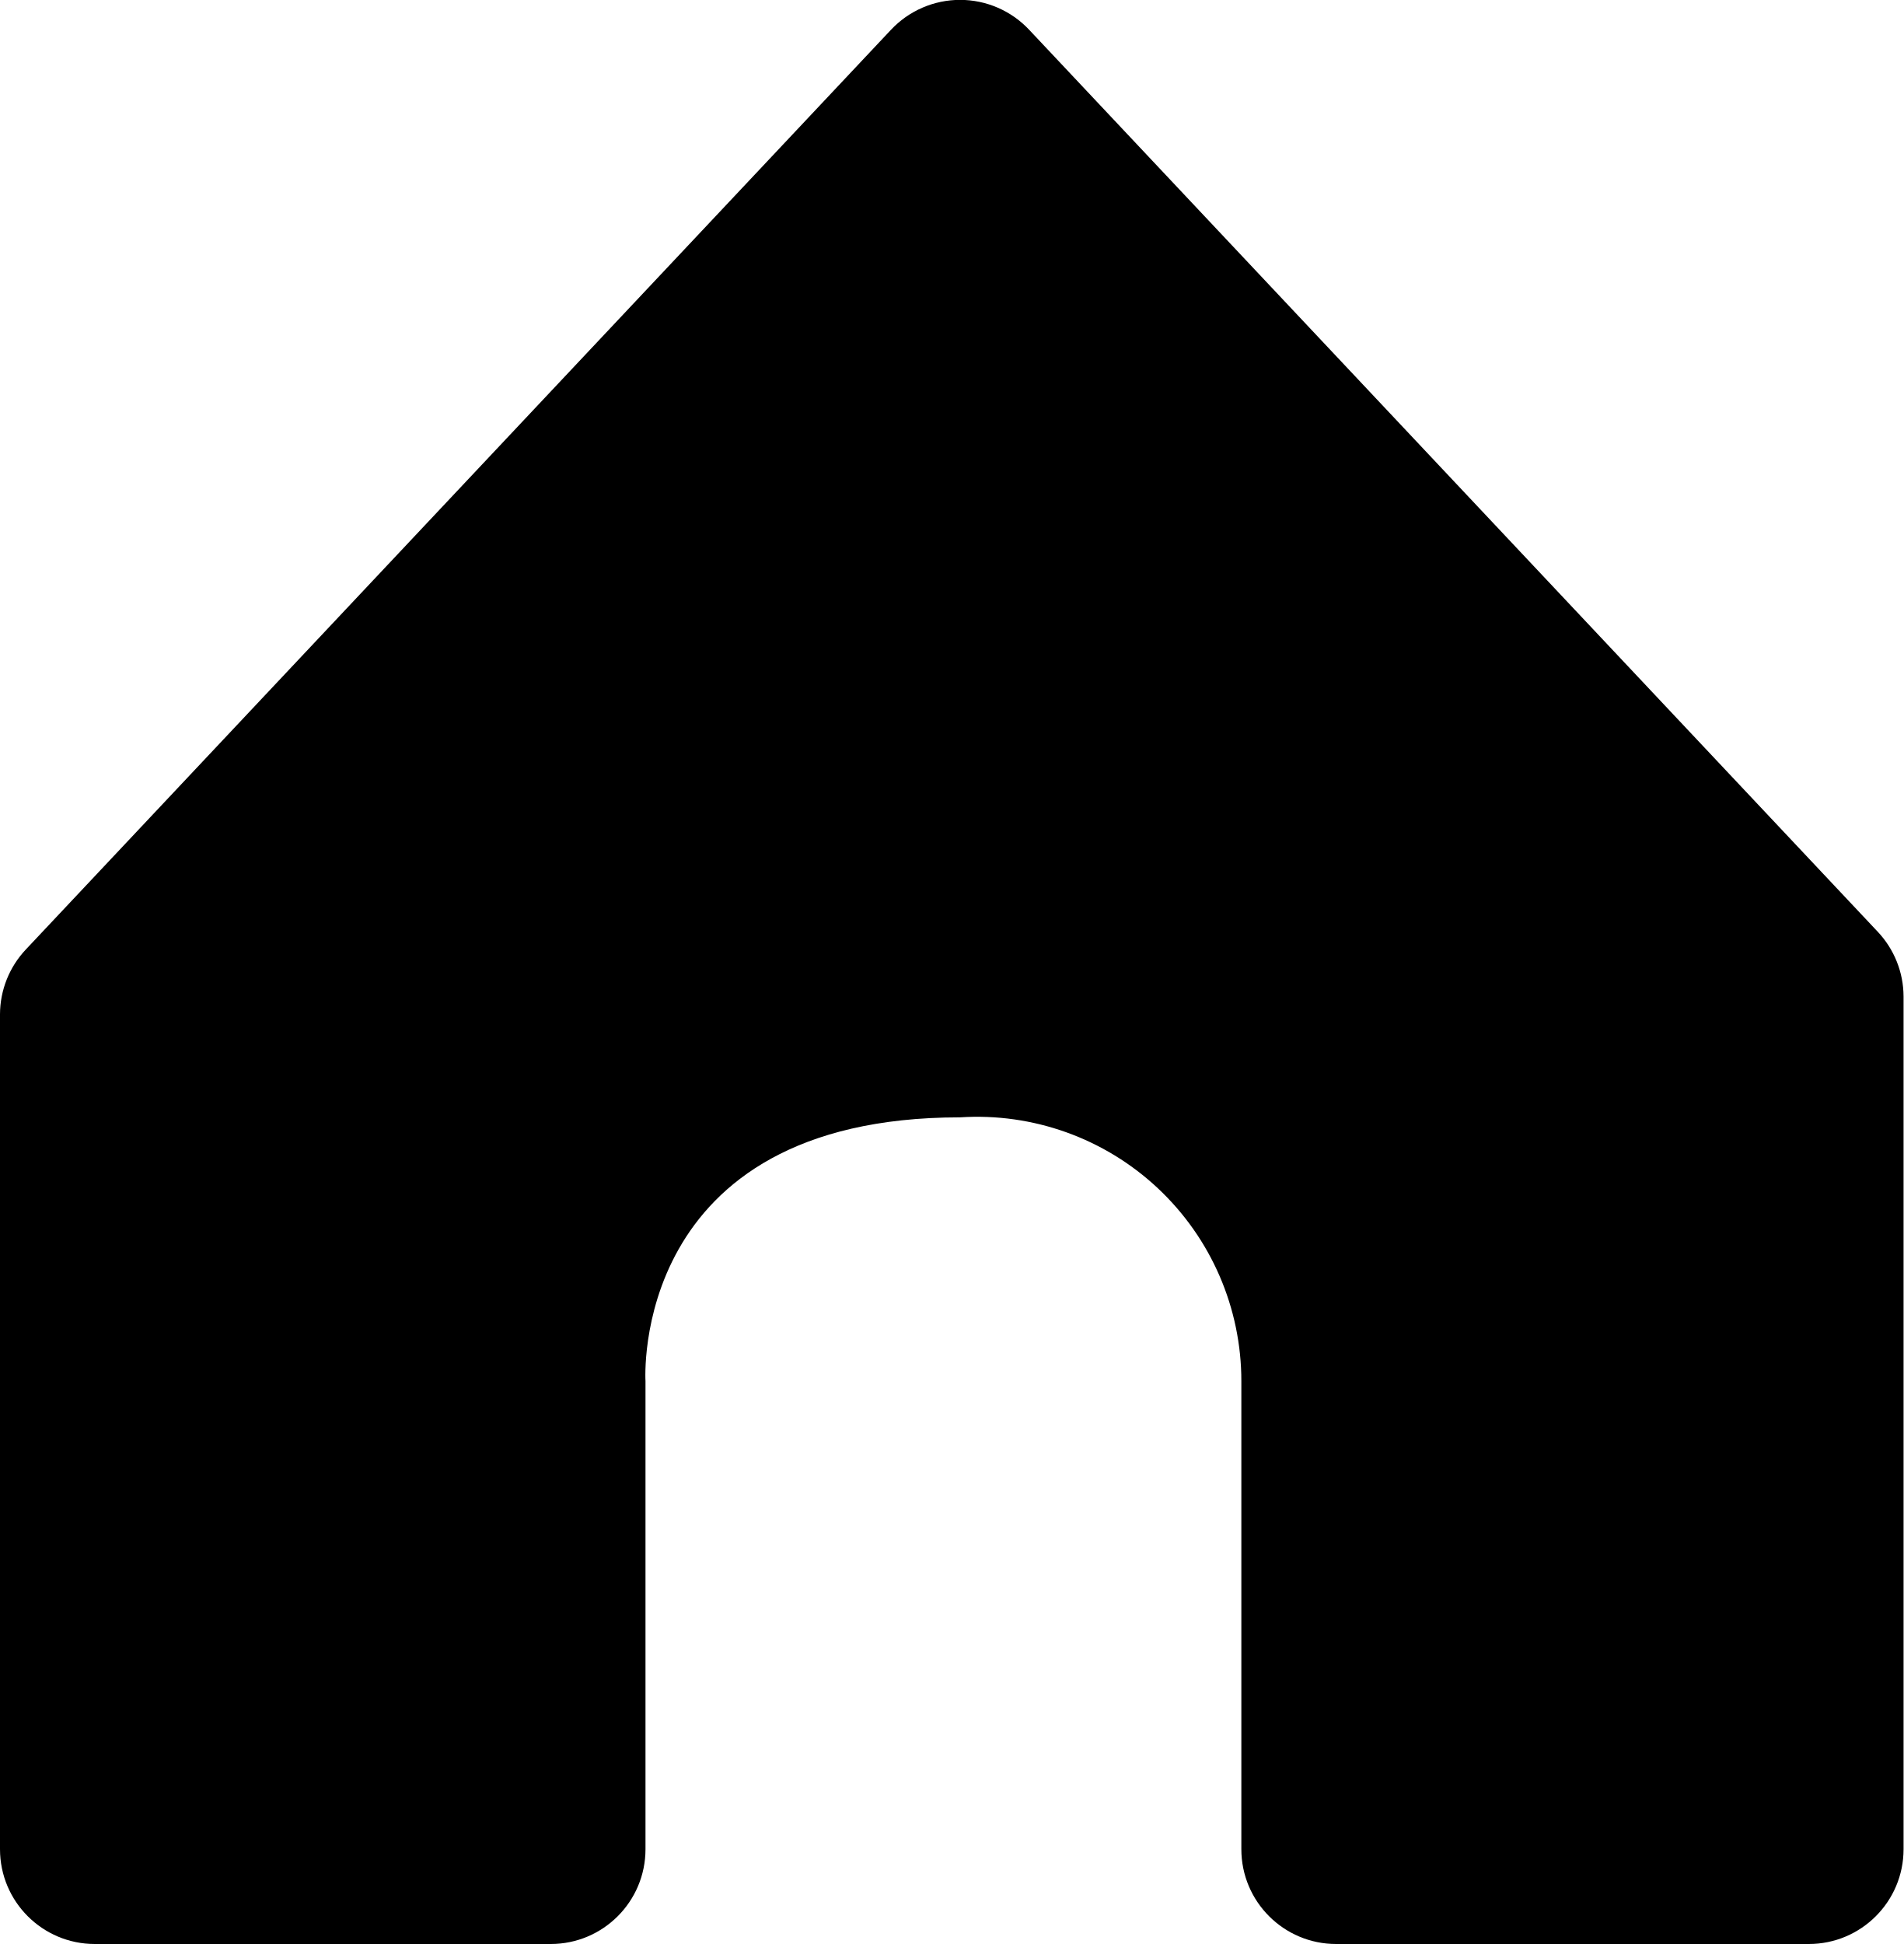
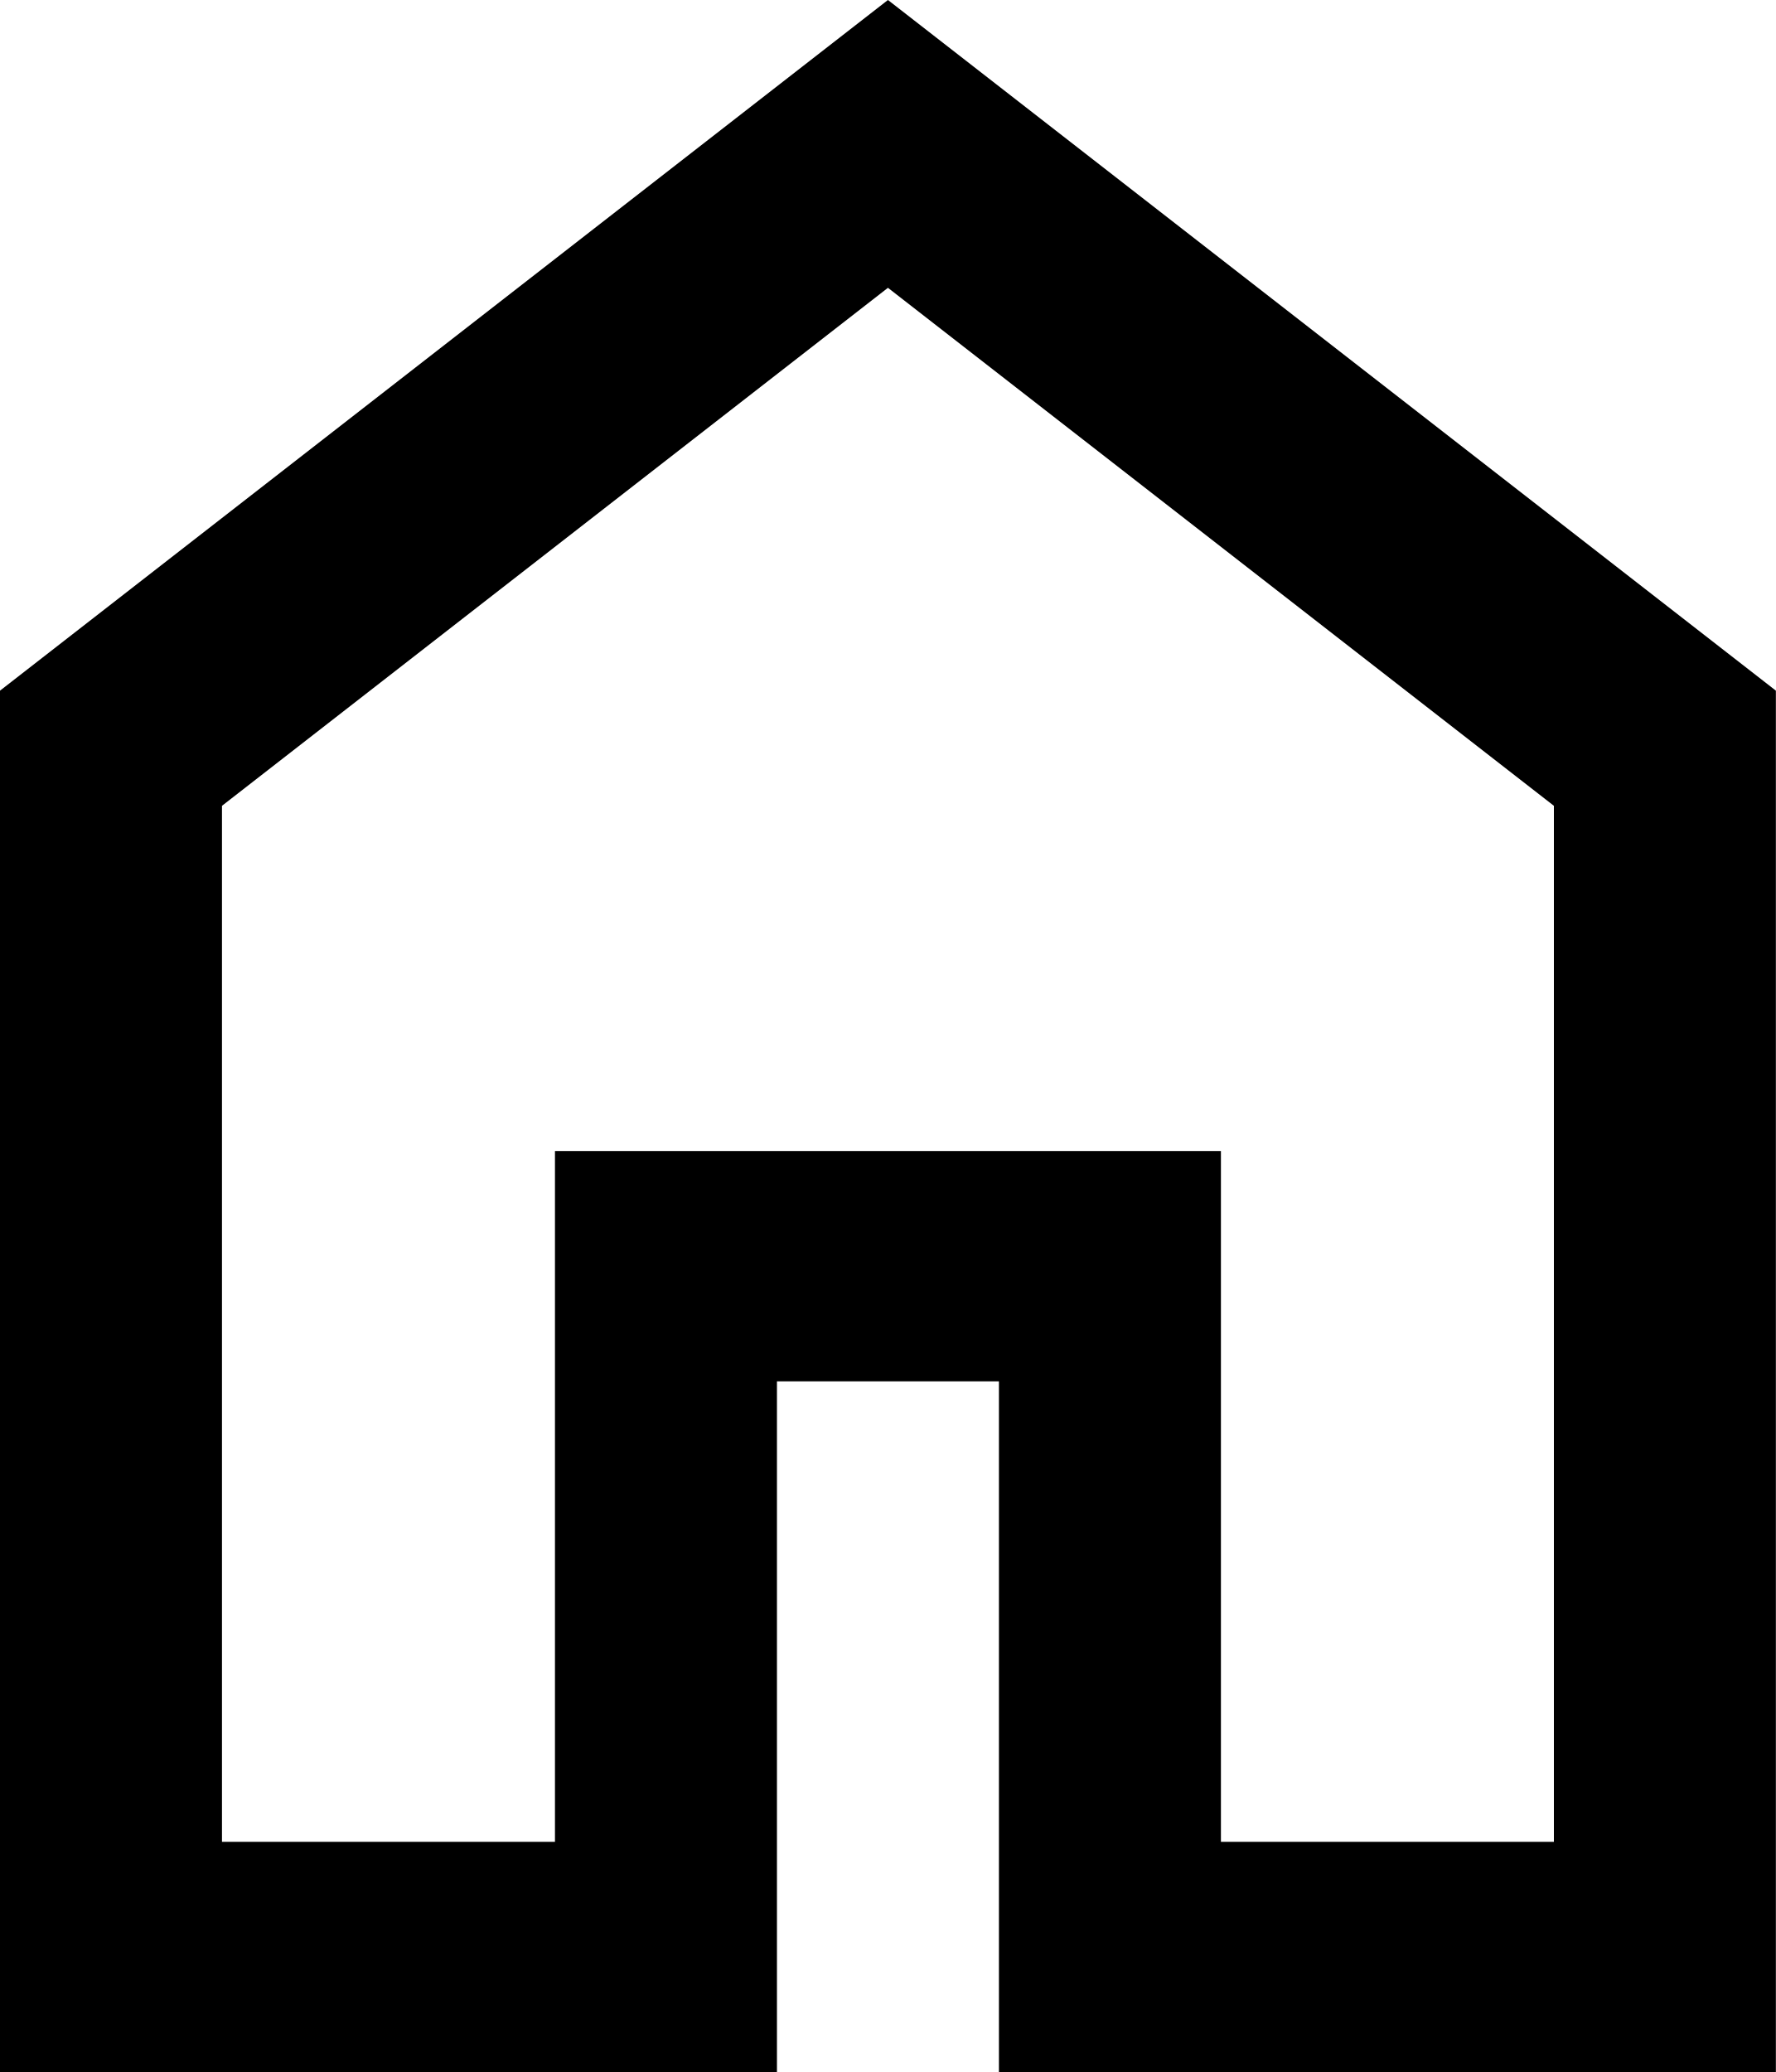
- <svg xmlns="http://www.w3.org/2000/svg" width="44.06" height="44.992" viewBox="0 0 44.06 44.992">
-   <path id="Path_19" data-name="Path 19" d="M16.748,49.451H6.194A2.194,2.194,0,0,1,4,47.257V27.932a2.195,2.195,0,0,1,.6-1.5L24.624,5.149a2.194,2.194,0,0,1,3.2,0L47.464,26.021a2.194,2.194,0,0,1,.6,1.5V47.257a2.194,2.194,0,0,1-2.194,2.194H34.929a2.194,2.194,0,0,1-2.194-2.194V36.425a6.115,6.115,0,0,0-6.513-6.106c-7.663,0-7.28,6.106-7.28,6.106V47.257A2.194,2.194,0,0,1,16.748,49.451Z" transform="translate(-4 -4.459)" />
+ <svg xmlns="http://www.w3.org/2000/svg" width="18" height="21" viewBox="0 0 18 21" fill="none">
+   <path d="M2.25 18.667H5.625V11.667H12.375V18.667H15.75V8.167L9 2.917L2.25 8.167V18.667ZM0 21V7L9 0L18 7V21H10.125V14H7.875V21H0Z" fill="currentColor" />
</svg>
